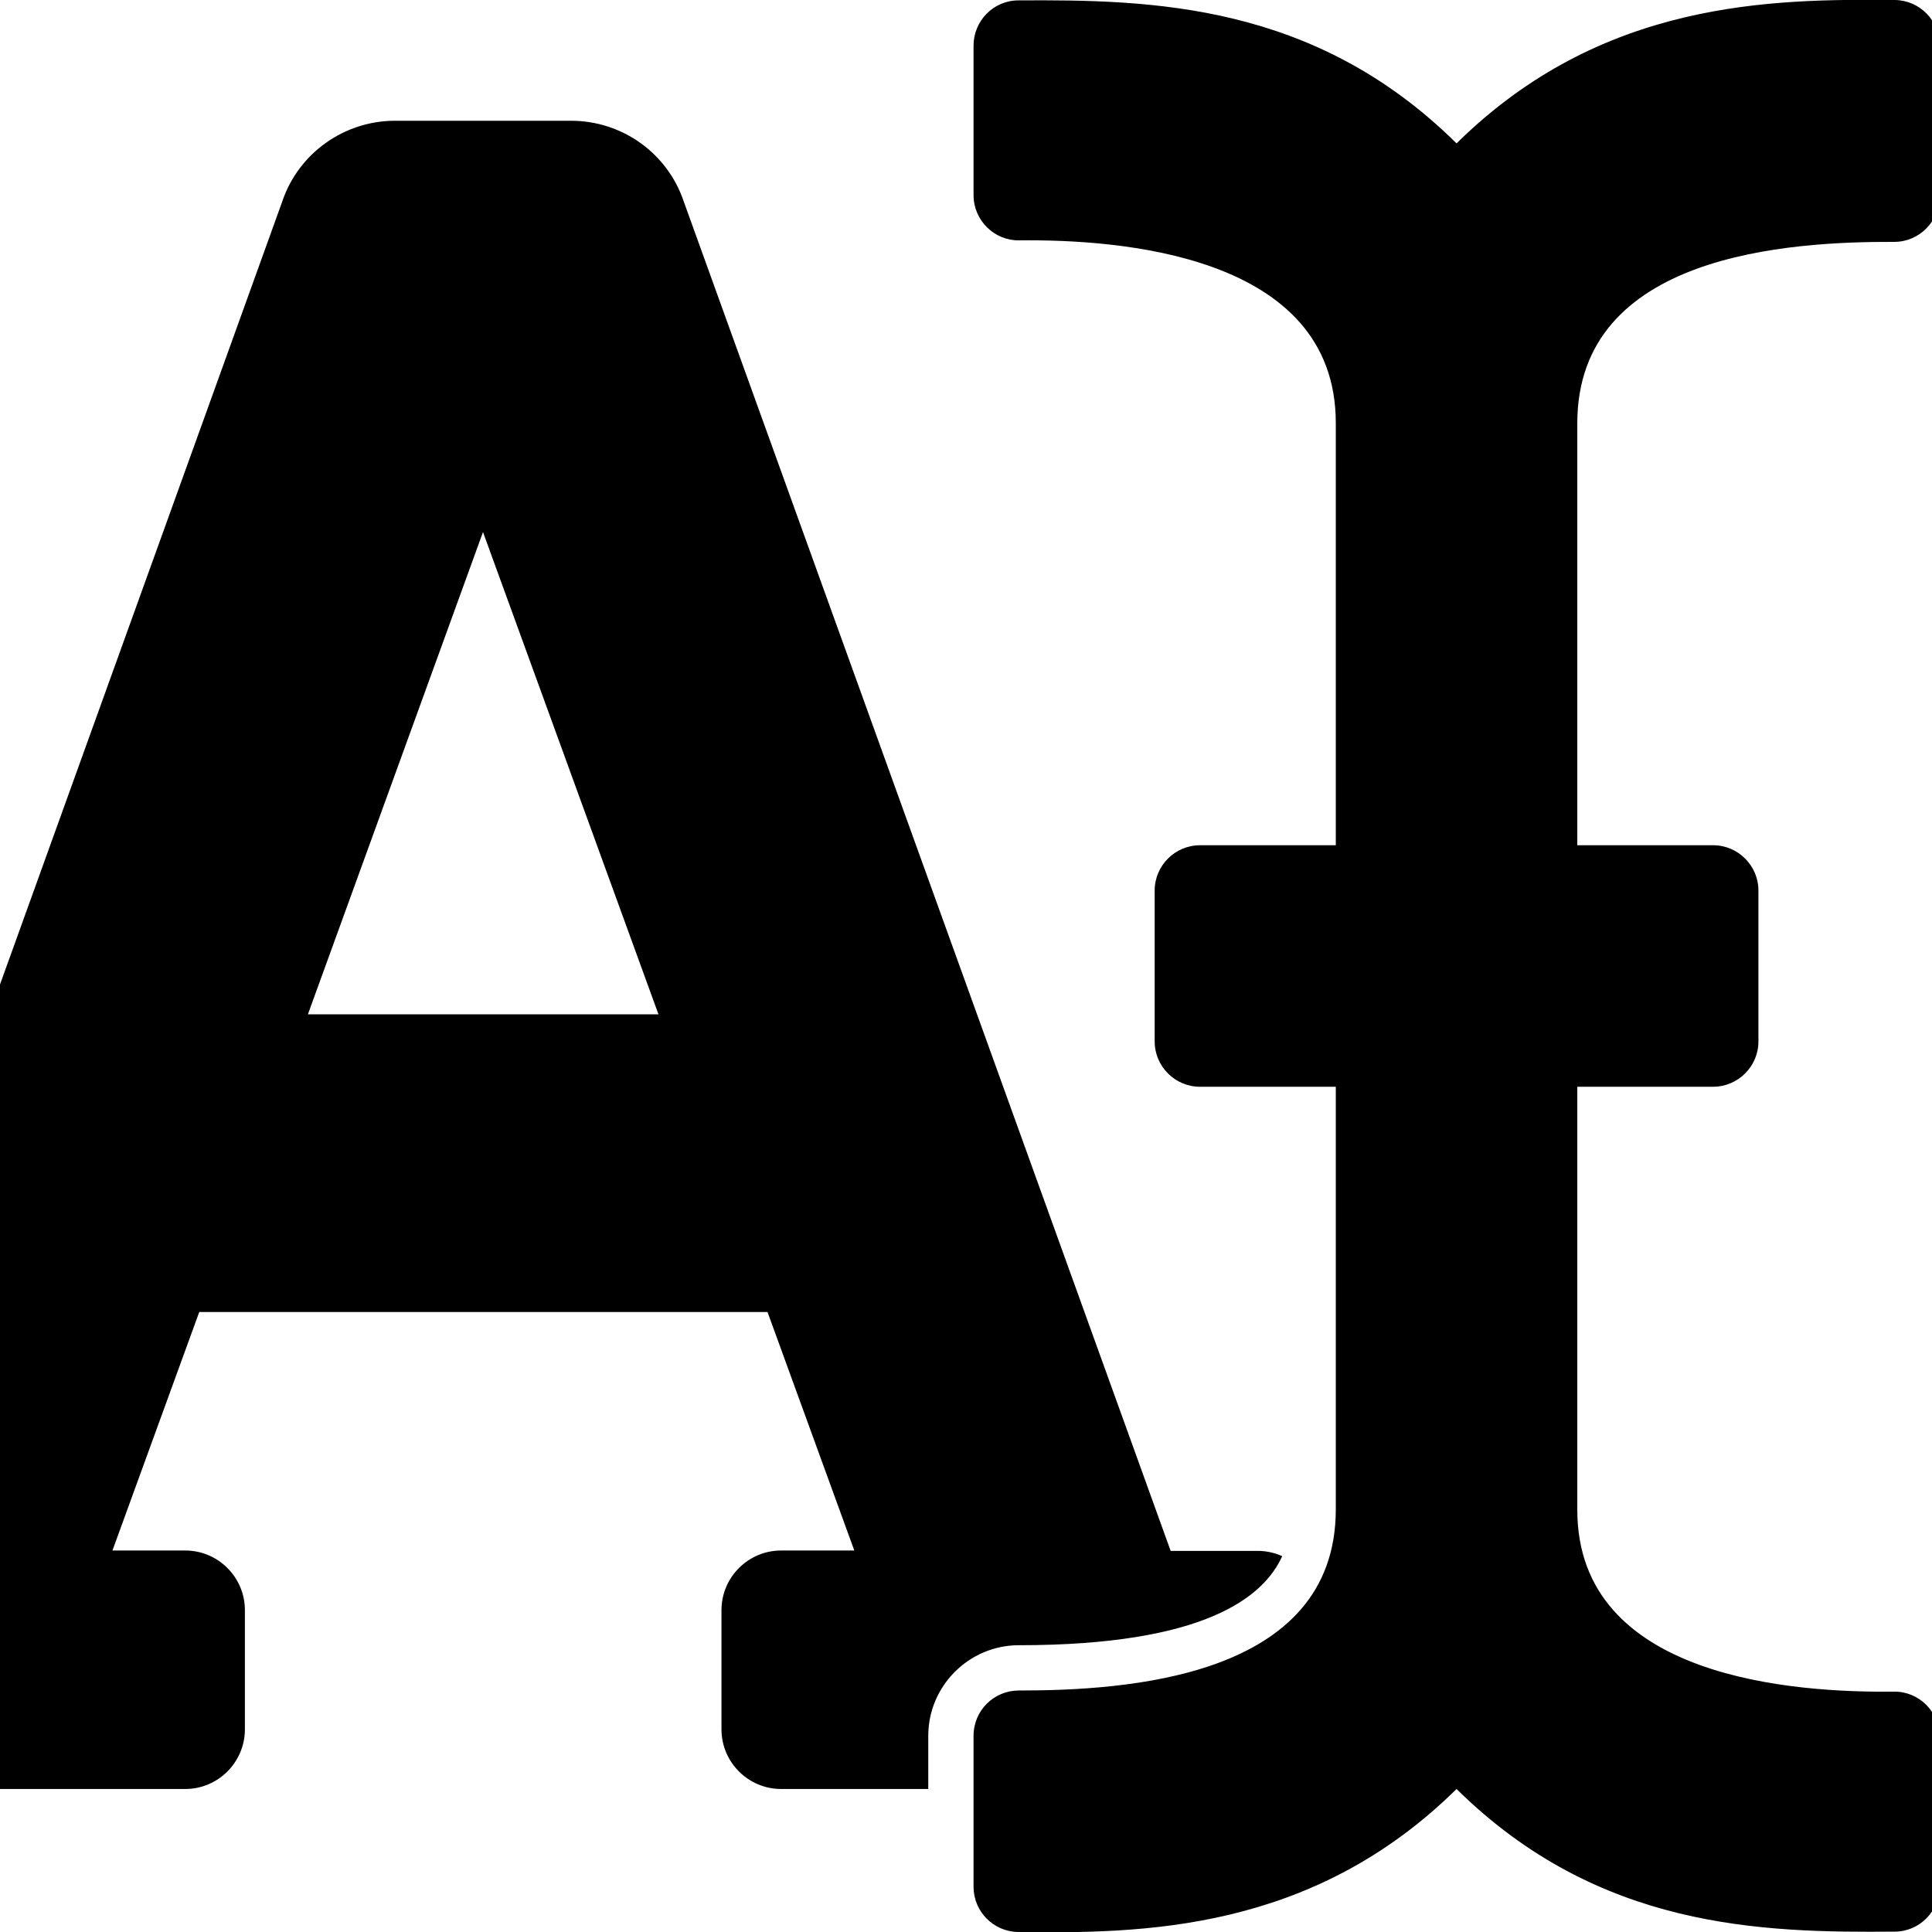
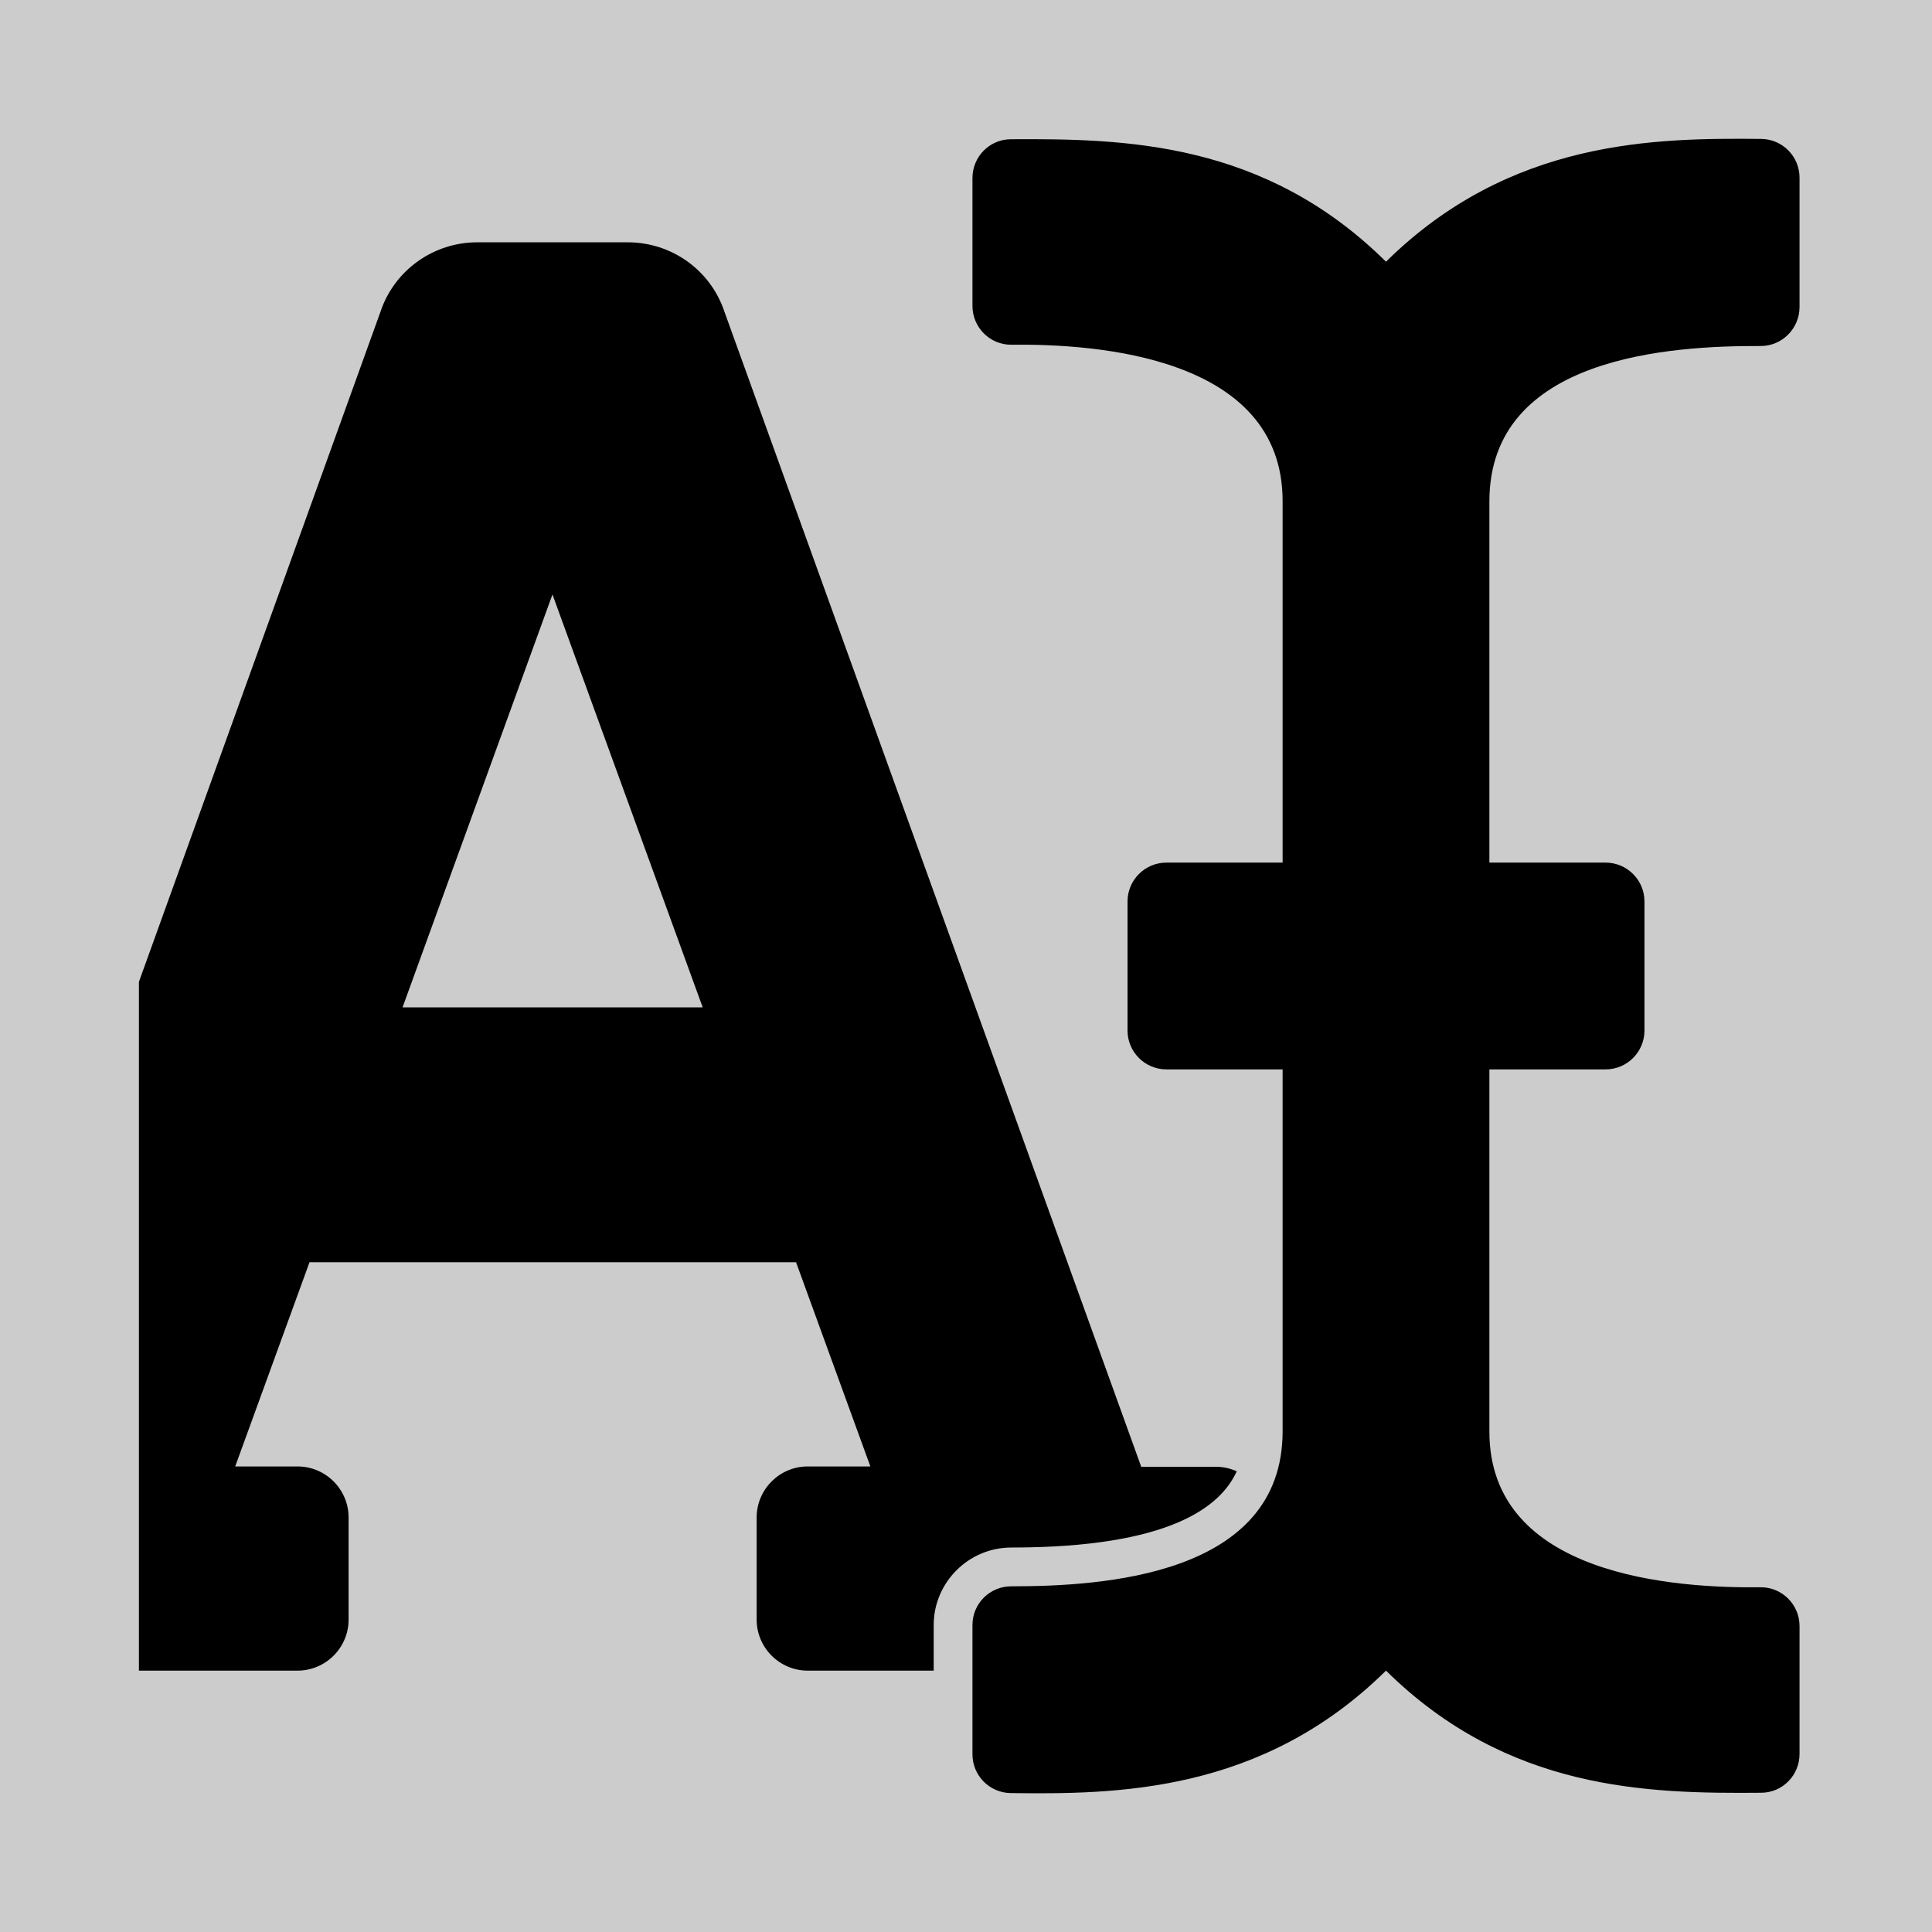
- <svg xmlns="http://www.w3.org/2000/svg" viewBox="0 0 512 512">
+ <svg xmlns="http://www.w3.org/2000/svg" viewBox="-43 -43 598 598">
+   <rect x="-43" y="-43" width="598" height="598" fill="#ccc" />
  <path d="M514,52V12c0-6.6-5.3-11.9-11.8-12C469.6-0.3,424.5,0,386,38C348.3,0.7,305-0.1,269.9,0.1c-6.6,0-11.9,5.4-11.9,12v39.6c0,6.7,5.5,12.1,12.1,12c26-0.3,83.9,3.5,83.9,48.4V224h-36c-6.6,0-12,5.4-12,12v40c0,6.6,5.4,12,12,12h36v112c0,44.9-56.1,48-84,48c-6.6,0-12,5.3-12,12v40c0,6.6,5.3,11.9,11.8,12c32.5,0.4,77.7,0.1,116.2-37.9c37.7,37.2,81,38.1,116.1,37.8c6.6,0,11.9-5.4,11.9-12v-39.6c0-6.7-5.5-12.1-12.1-12c-26,0.3-83.9-3.3-83.9-48.2V288h36c6.6,0,12-5.4,12-12v-40c0-6.6-5.4-12-12-12h-36V112.2c0-44.9,56.1-48.2,84-48.1C508.6,64.1,514,58.7,514,52z M310.2,410.9l-129-357.5C176.9,40.6,164.9,32,151.3,32h-46.6c-13.5,0-25.6,8.6-29.9,21.4L0,260.9v213.2h49.1c8.7,0,15.8-7.1,15.8-15.8v-31.6c0-8.7-7.1-15.8-15.8-15.8H29.8l23-63.2h150.6l23,63.2H207c-8.7,0-15.8,7.1-15.8,15.8v31.6c0,8.7,7.1,15.8,15.8,15.8h39V460c0-13.2,10.8-24,24-24c49.4,0,64.9-12.8,69.8-23.6c-2-0.9-4.2-1.4-6.5-1.4H310.2z M81.6,268.8L128,141l46.5,127.8H81.6z" />
</svg>
